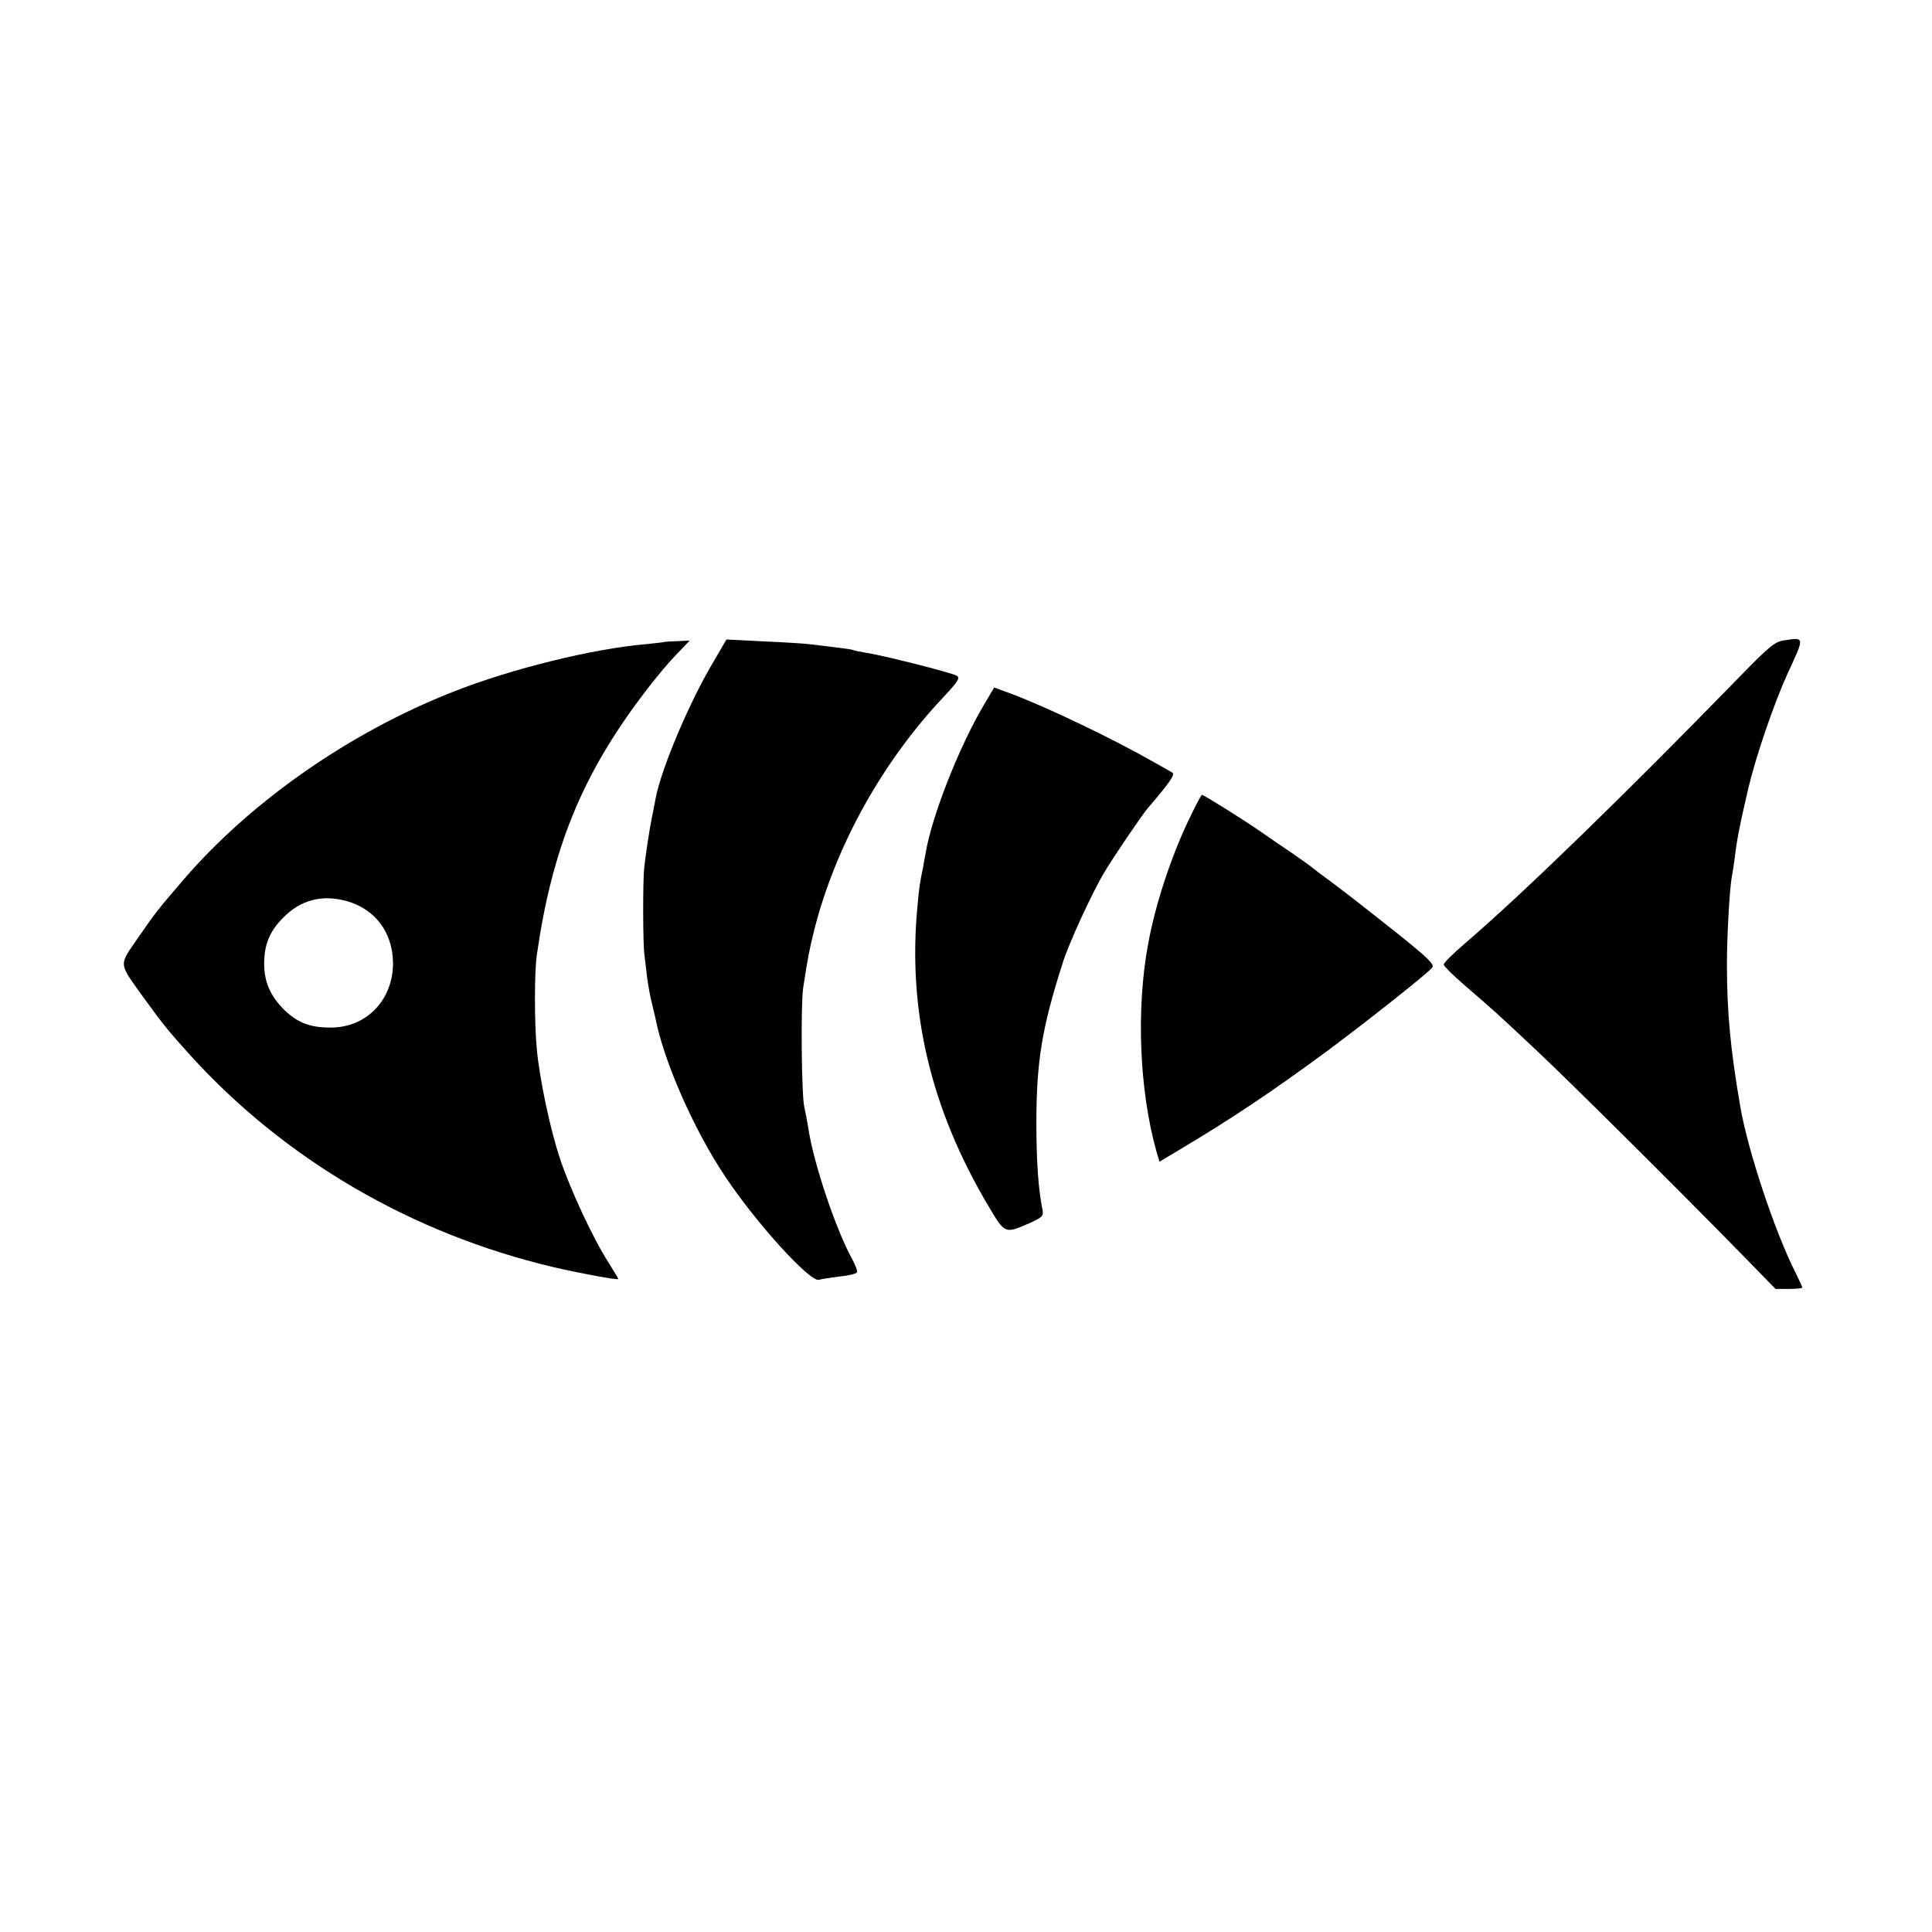
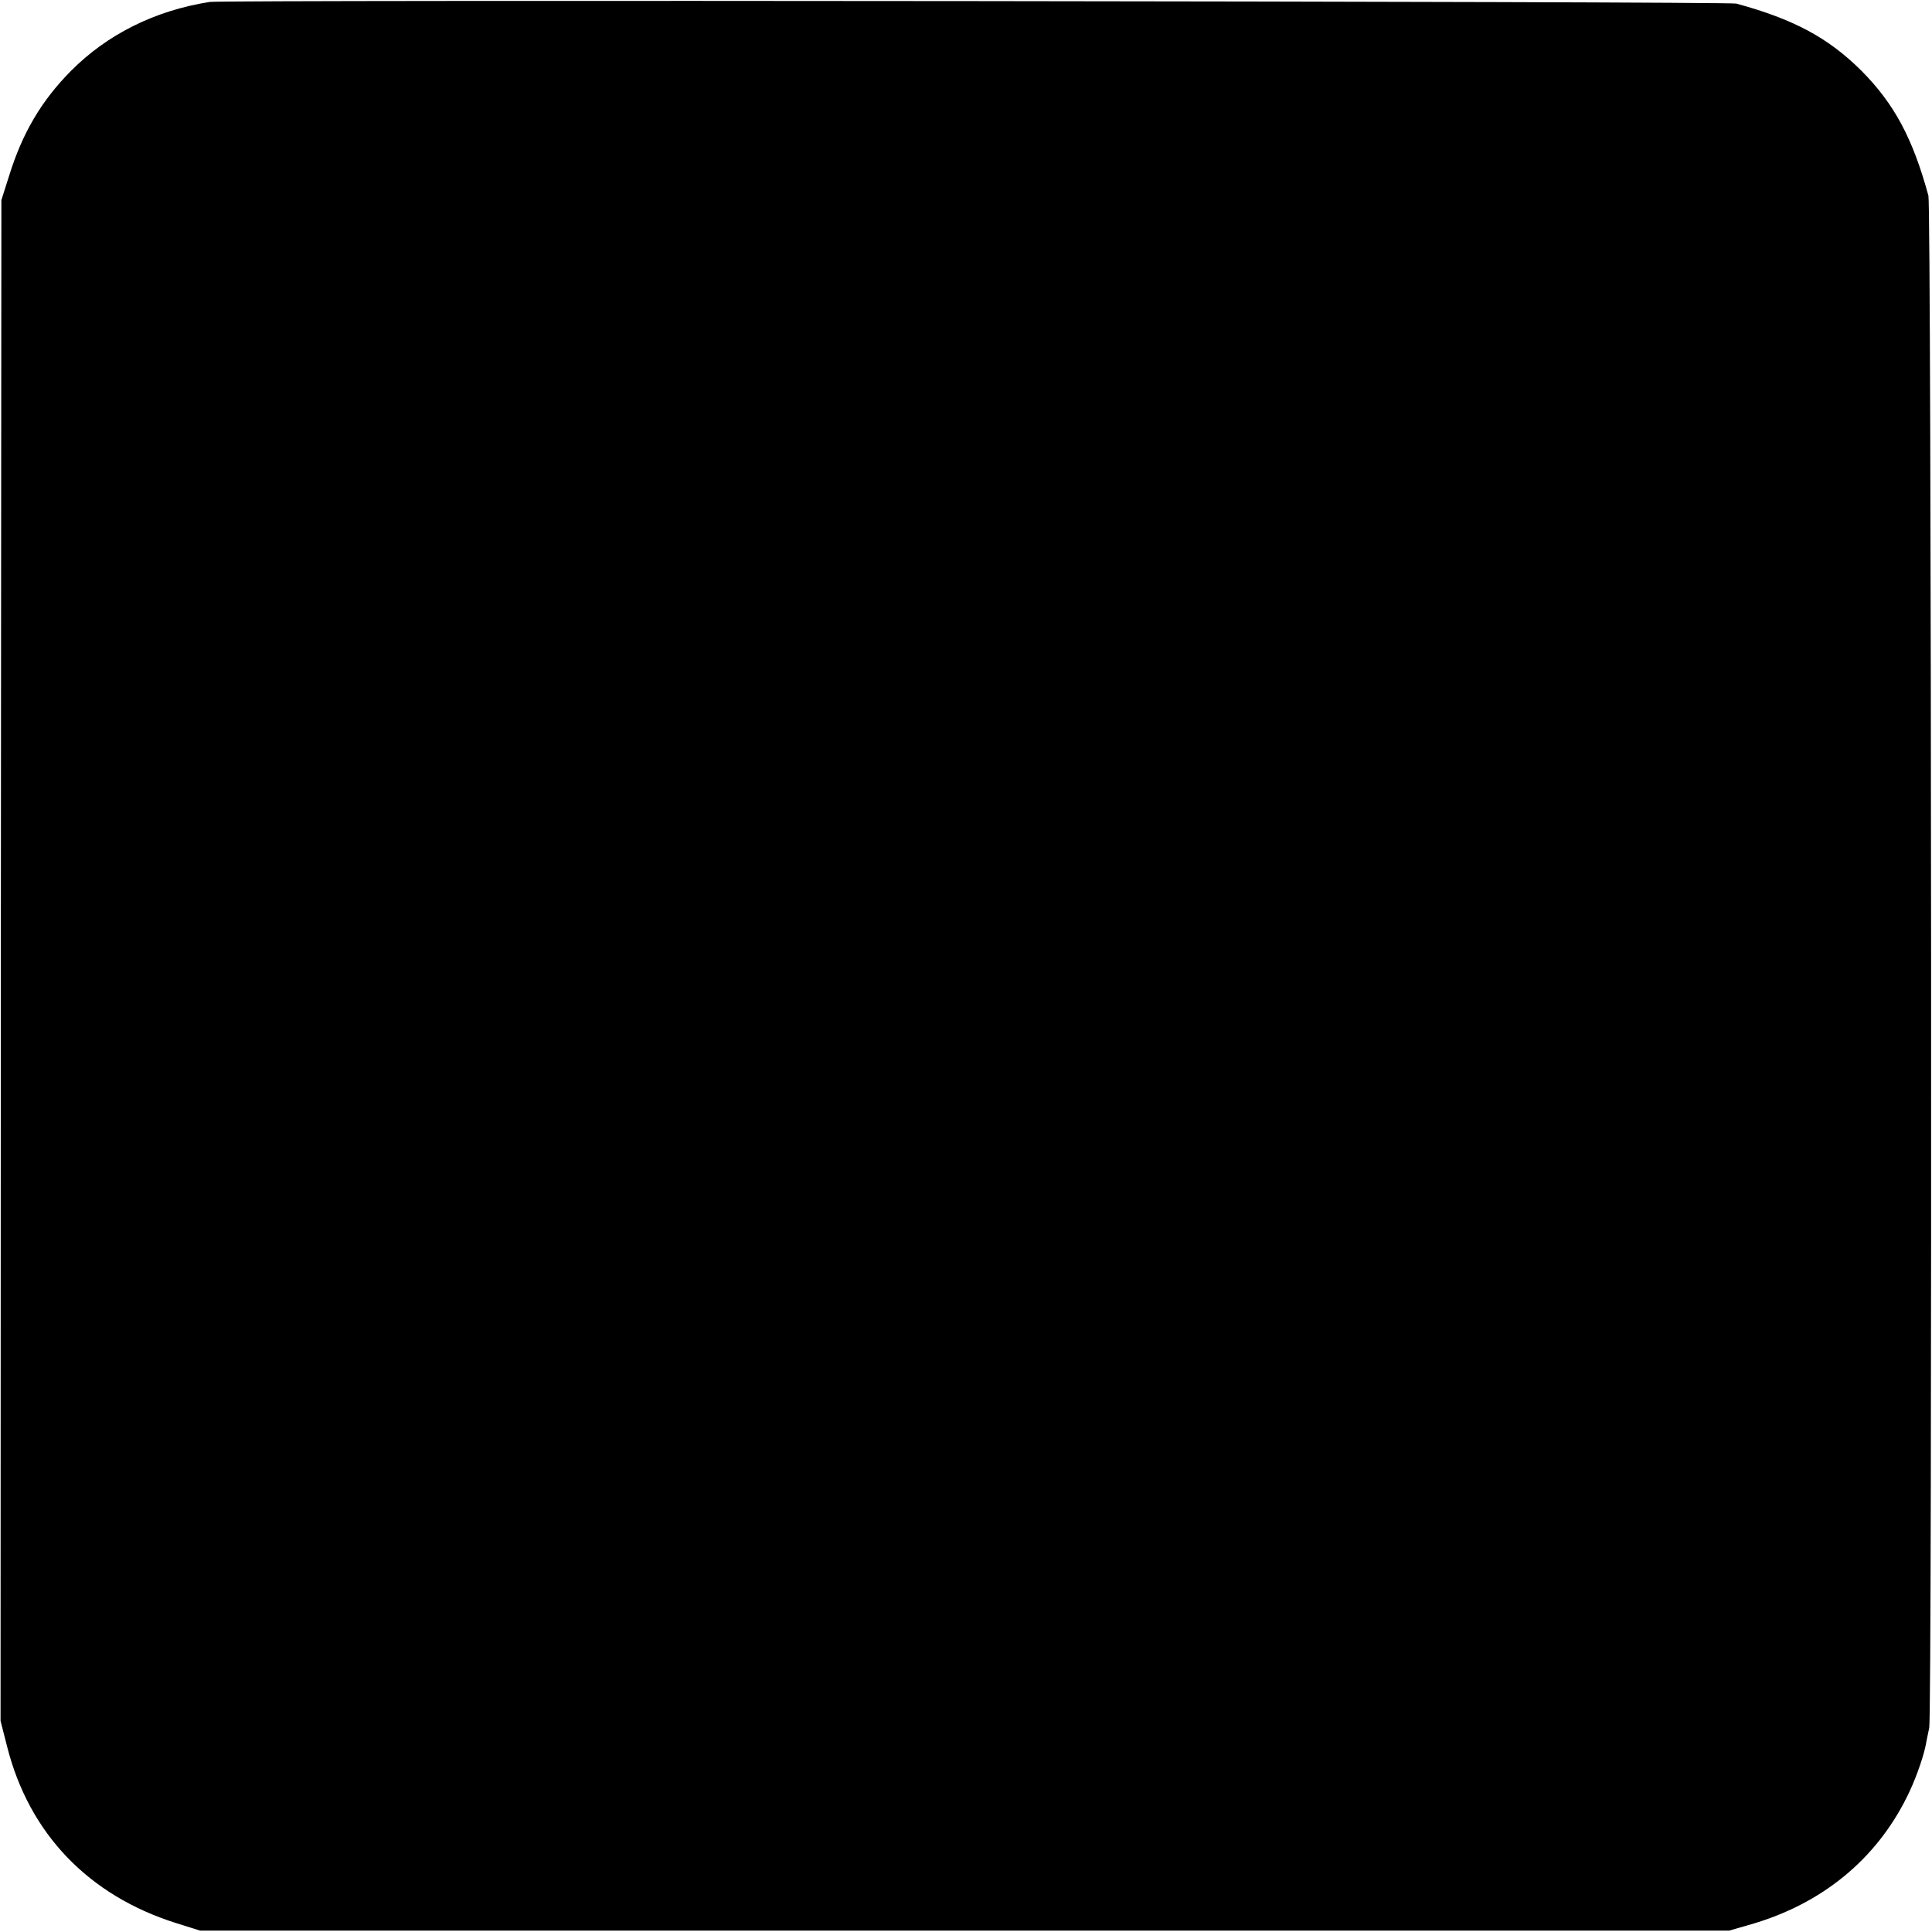
<svg xmlns="http://www.w3.org/2000/svg" version="1.0" width="700pt" height="700pt" viewBox="0 0 700 700" preserveAspectRatio="xMidYMid meet">
  <g transform="translate(0,700) scale(0.1,-0.1)" fill="#000000" stroke="none">
-     <path d="M6465 4680 c-35 -5 -55 -22 -165 -135 -410 -421 -782 -783 -992 -963 -43 -37 -78 -71 -77 -77 0 -5 32 -37 70 -70 115 -99 129 -112 263 -238 129 -121 520 -510 750 -745 l119 -122 48 0 c27 0 49 2 49 5 0 3 -11 27 -24 53 -76 150 -174 445 -201 605 -35 204 -48 338 -48 512 0 108 10 280 18 320 2 11 7 40 10 65 8 66 17 115 50 256 28 117 93 307 142 414 62 134 62 131 -12 120z" />
-     <path d="M2407 4674 c-1 -1 -31 -4 -67 -8 -191 -16 -490 -90 -697 -172 -375 -147 -733 -397 -977 -680 -97 -113 -100 -117 -166 -212 -71 -104 -73 -86 25 -223 64 -88 86 -116 165 -203 342 -377 802 -646 1315 -767 99 -23 235 -48 235 -43 0 2 -16 29 -36 61 -54 83 -138 264 -174 372 -36 106 -75 291 -85 399 -9 93 -9 283 0 342 55 384 163 651 386 945 37 50 90 113 118 142 l50 52 -45 -2 c-25 -1 -46 -2 -47 -3z m-1150 -939 c104 -30 166 -114 167 -225 0 -132 -95 -232 -223 -233 -76 -1 -122 17 -170 63 -50 49 -73 100 -74 165 0 71 18 118 68 169 64 66 142 86 232 61z" />
-     <path d="M2586 4604 c-89 -149 -189 -387 -210 -494 -3 -14 -9 -48 -15 -77 -10 -51 -20 -119 -27 -178 -5 -47 -5 -276 1 -315 2 -19 7 -57 10 -85 4 -27 11 -68 17 -90 5 -22 11 -47 13 -55 30 -155 139 -403 252 -572 113 -170 308 -384 340 -375 10 3 44 8 75 12 32 3 60 10 63 15 3 4 -6 27 -19 51 -57 104 -136 338 -156 463 -5 33 -13 72 -16 86 -10 42 -13 371 -4 430 17 112 22 137 40 210 77 304 246 609 469 845 52 56 61 69 47 77 -19 11 -272 75 -329 83 -23 4 -44 8 -47 10 -3 2 -33 6 -67 10 -35 4 -75 9 -90 11 -16 2 -89 7 -164 10 l-137 7 -46 -79z" />
-     <path d="M3566 4448 c-90 -151 -190 -405 -212 -538 -3 -14 -7 -36 -9 -50 -13 -62 -15 -78 -21 -145 -36 -379 49 -735 258 -1086 60 -101 58 -100 152 -59 45 21 48 24 42 53 -14 70 -21 171 -21 307 0 224 20 345 95 580 22 71 107 256 151 329 28 48 137 209 157 232 83 97 101 124 89 130 -6 4 -37 21 -67 38 -149 85 -383 197 -515 247 l-63 23 -36 -61z" />
-     <path d="M4304 4023 c-63 -133 -119 -304 -144 -443 -44 -235 -32 -531 30 -752 l11 -37 72 43 c190 113 339 213 537 359 145 108 360 278 379 301 10 11 -15 35 -131 128 -79 63 -179 141 -223 174 -44 32 -82 61 -85 64 -3 3 -34 25 -70 50 -36 24 -86 58 -111 76 -59 41 -207 134 -214 134 -3 0 -26 -44 -51 -97z" />
+     <path d="M760 6993 c-198 -31 -371 -117 -503 -250 -107 -108 -176 -225 -224 -380 l-28 -88 -2 -2755 -1 -2755 24 -94 c80 -315 295 -539 613 -639 l86 -27 2770 0 2770 0 80 23 c255 74 450 233 563 459 29 57 57 135 68 184 2 13 9 44 14 69 11 53 8 5512 -3 5551 -57 209 -124 333 -243 453 -120 119 -244 186 -453 243 -26 8 -5485 14 -5531 6z" />
  </g>
</svg>
